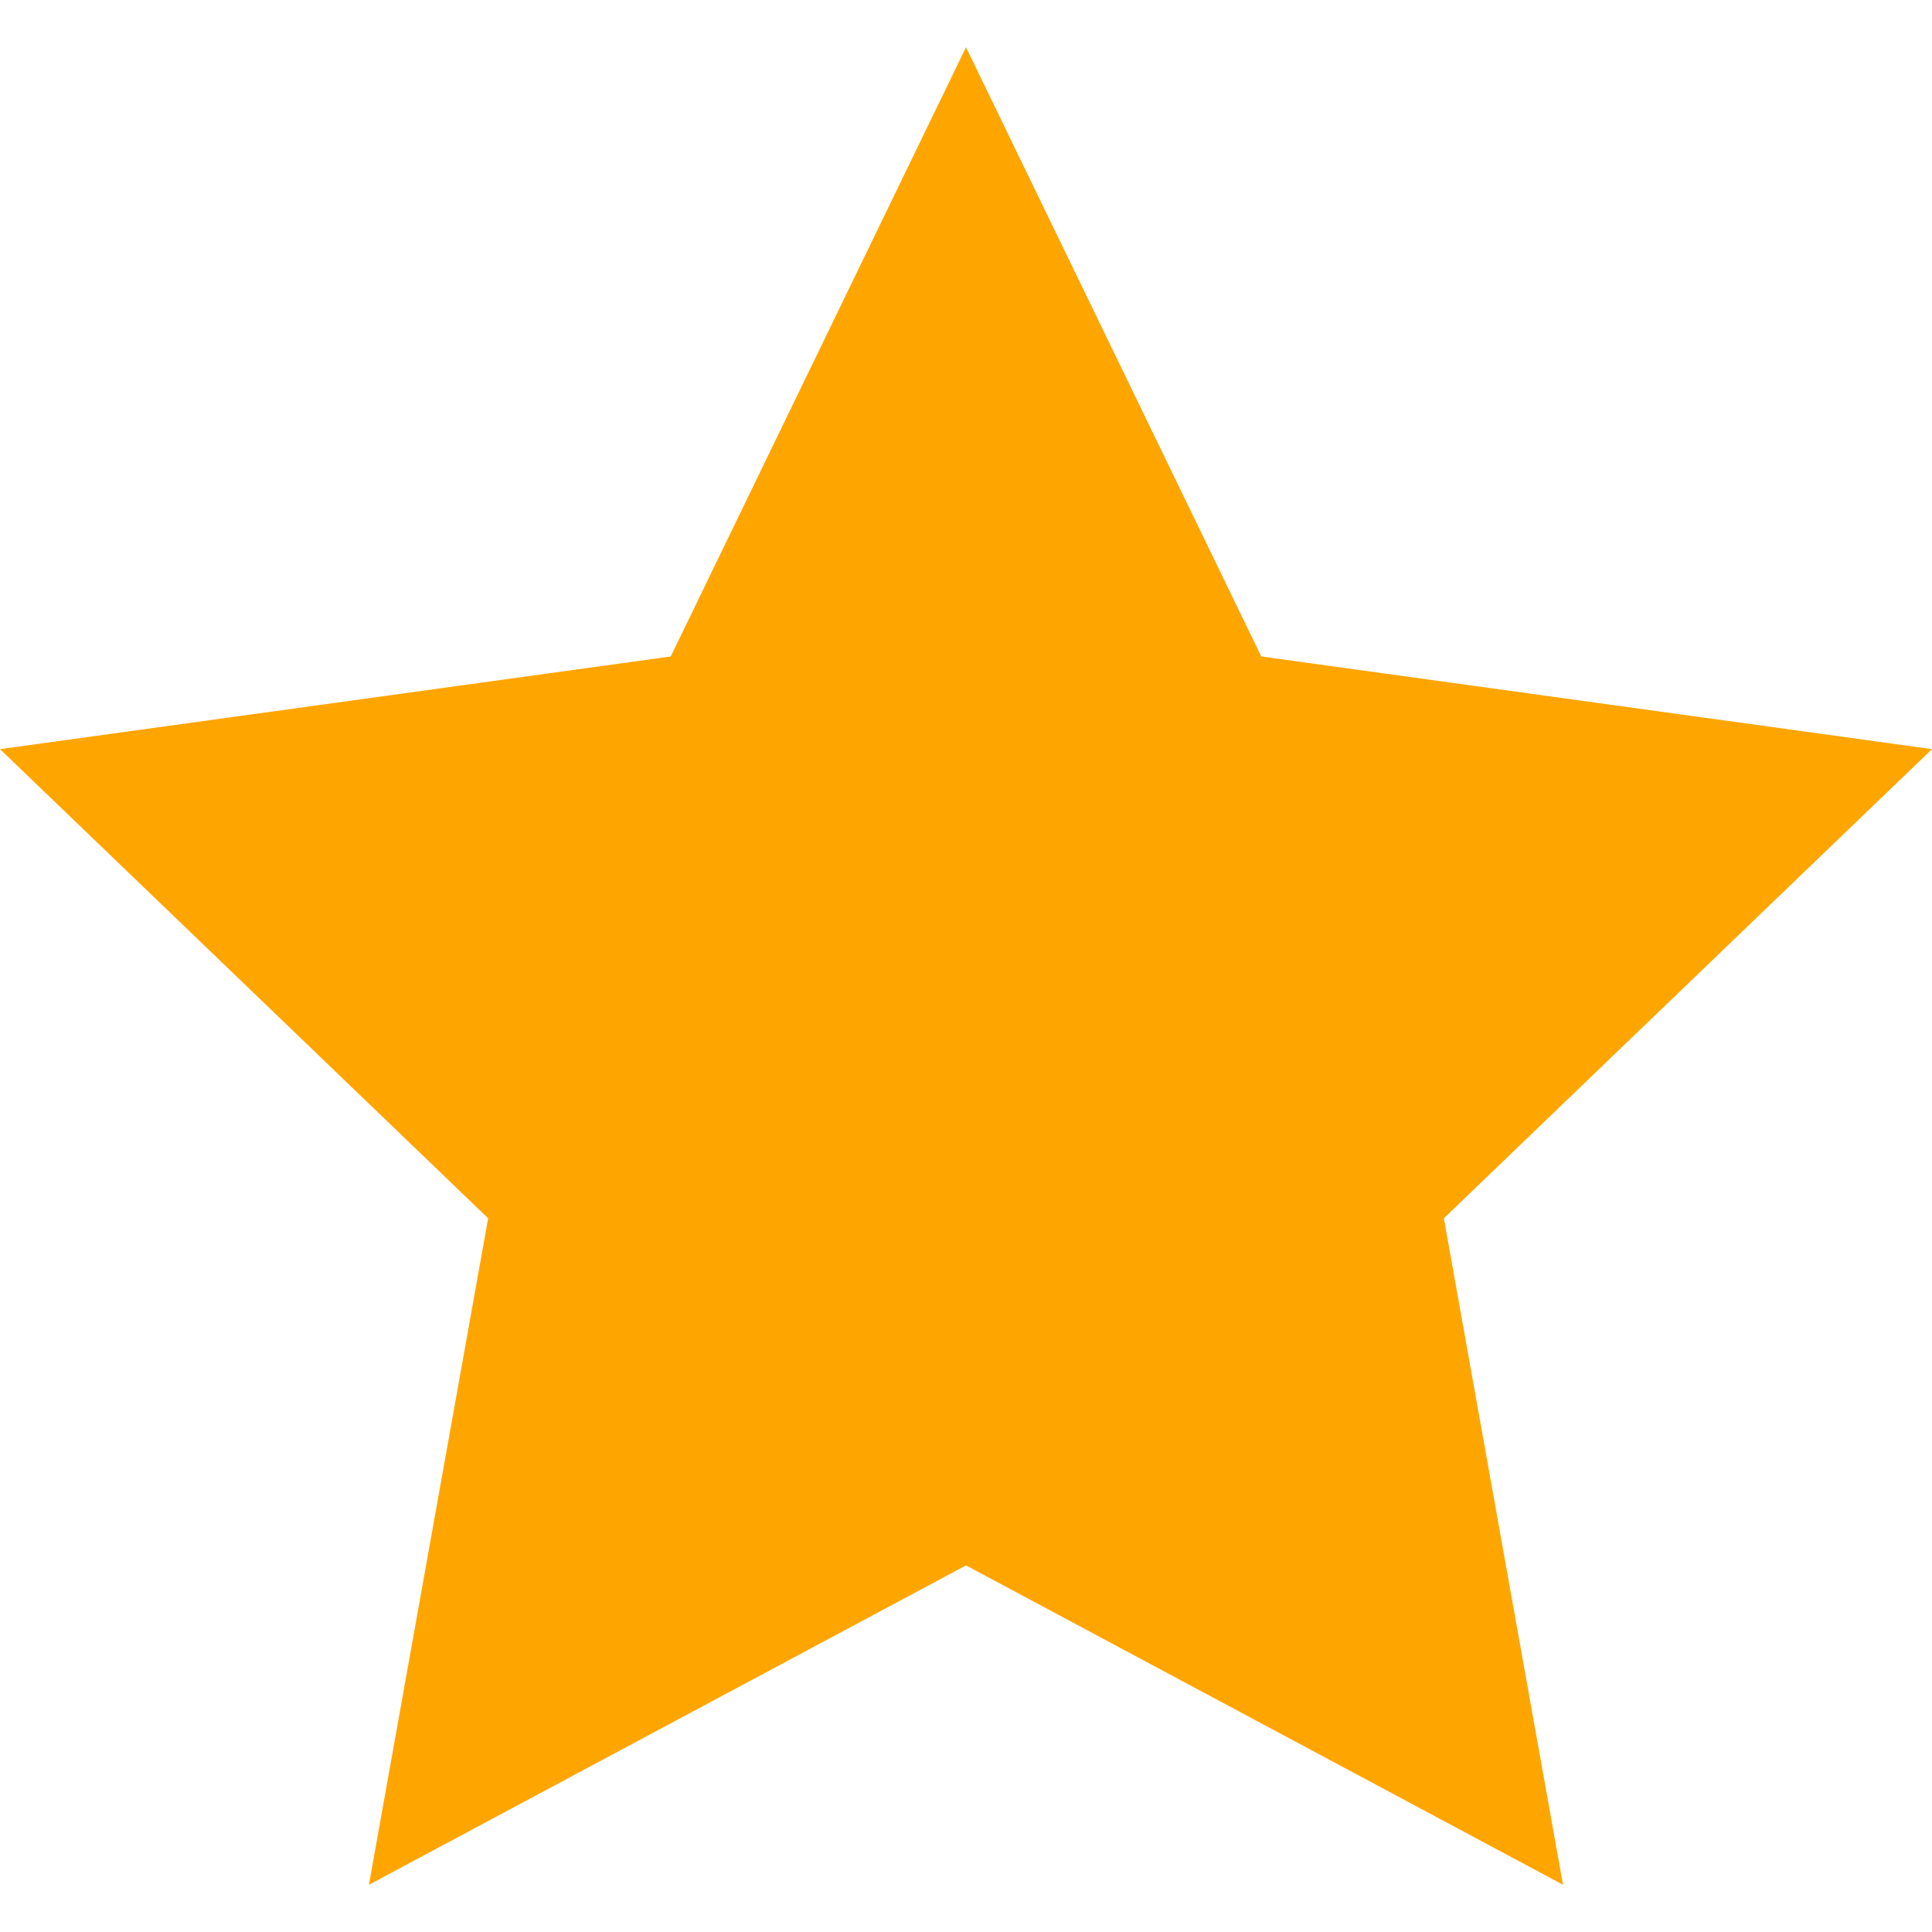
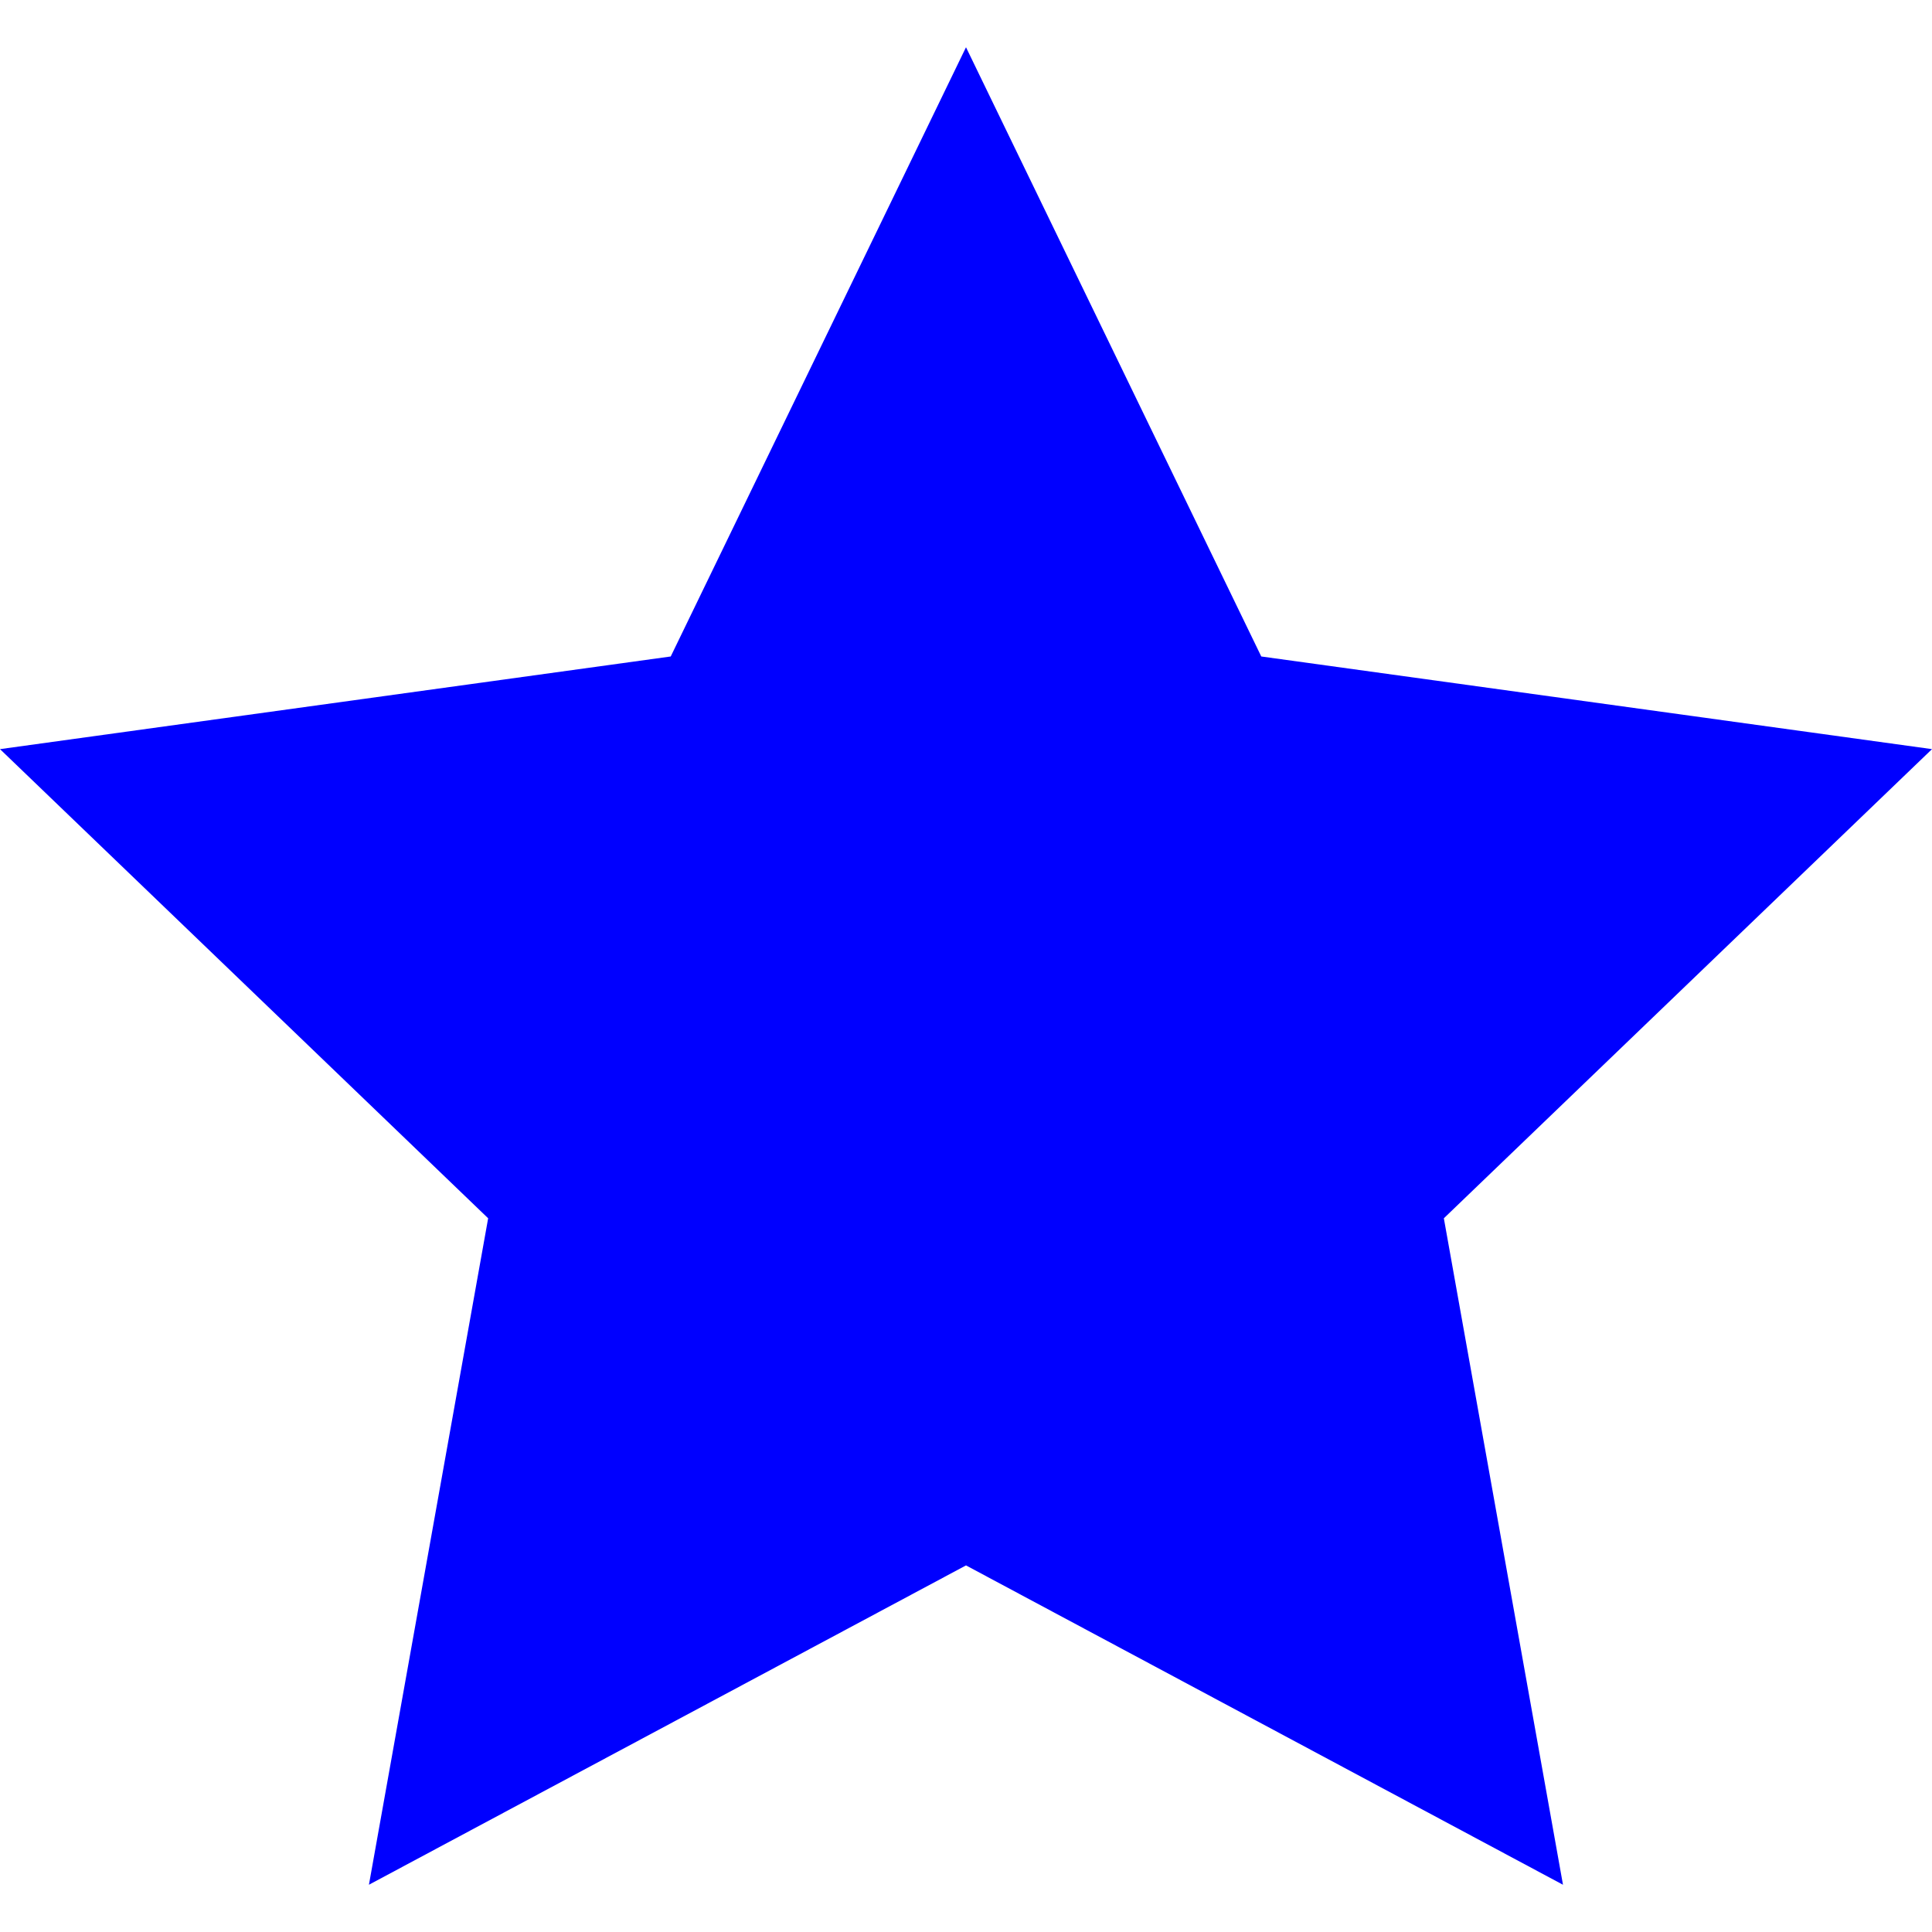
<svg xmlns="http://www.w3.org/2000/svg" width="24" height="24" viewBox="0 0 24 24">
-   <path fill="orange" d="M12 .587l3.668 7.568 8.332 1.151-6.064 5.828 1.48 8.279-7.416-3.967-7.417 3.967 1.481-8.279-6.064-5.828 8.332-1.151z" />
+   <path fill="blue" d="M12 .587l3.668 7.568 8.332 1.151-6.064 5.828 1.48 8.279-7.416-3.967-7.417 3.967 1.481-8.279-6.064-5.828 8.332-1.151z" />
</svg>
